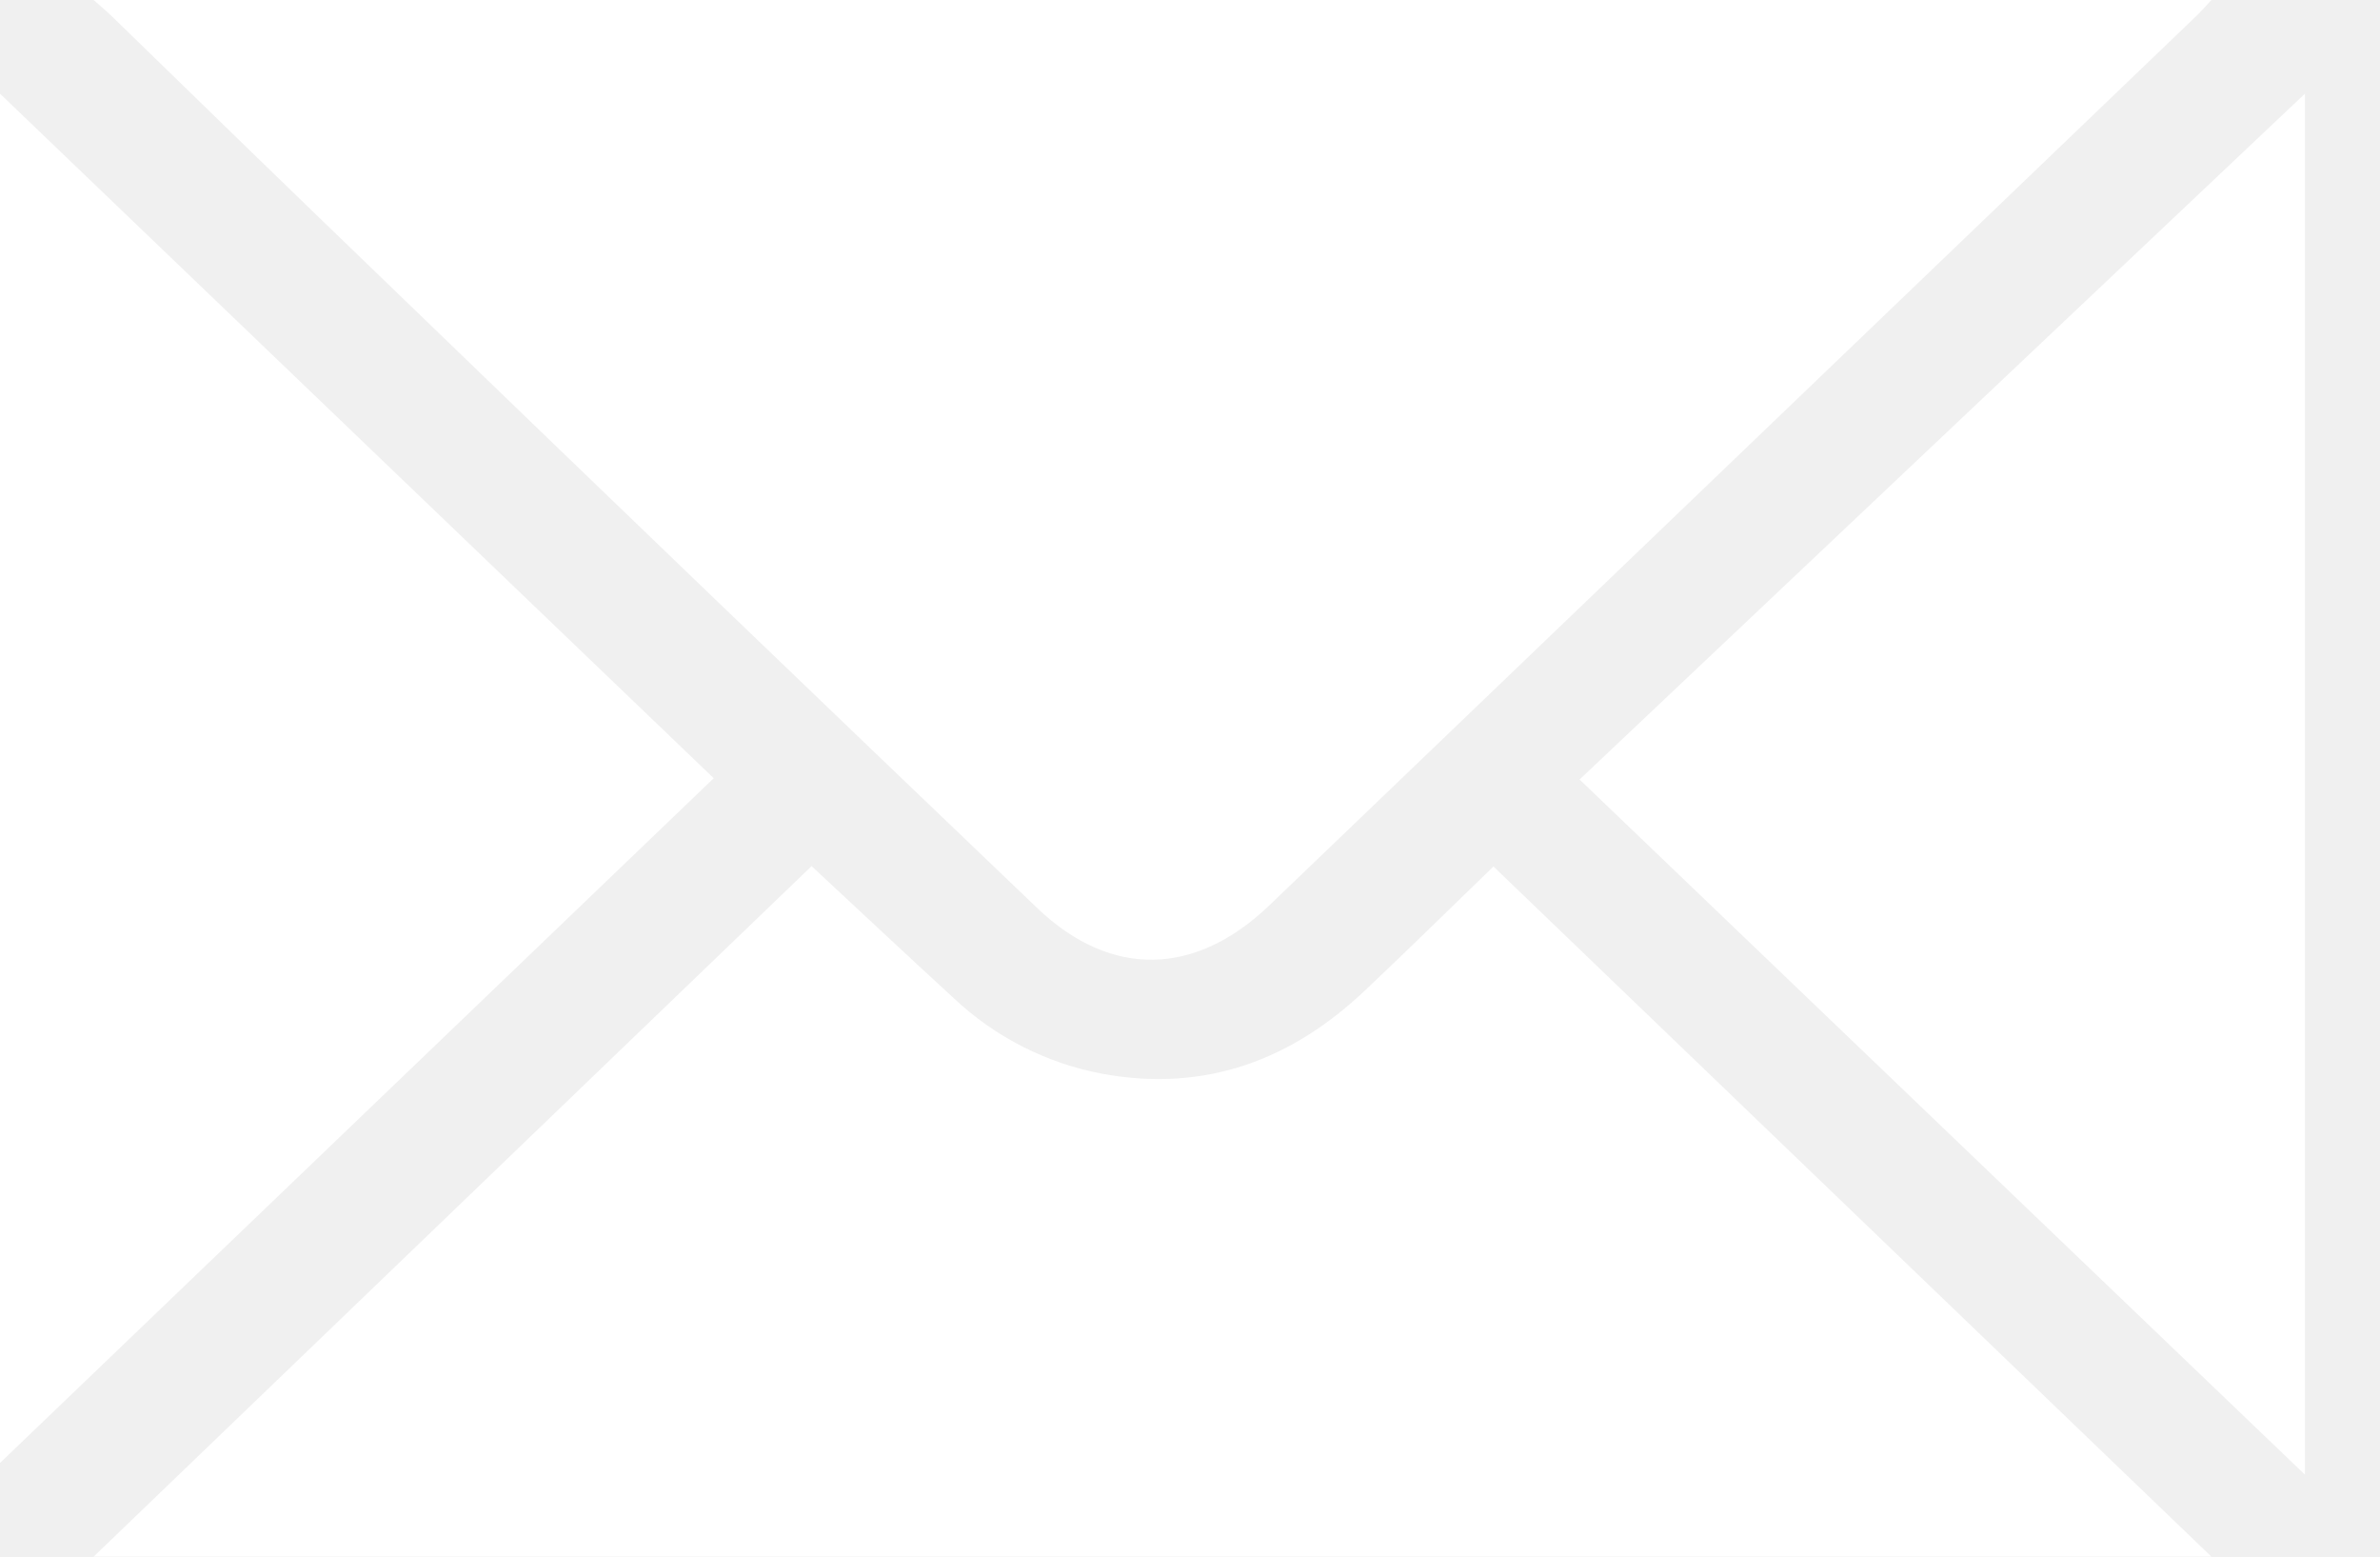
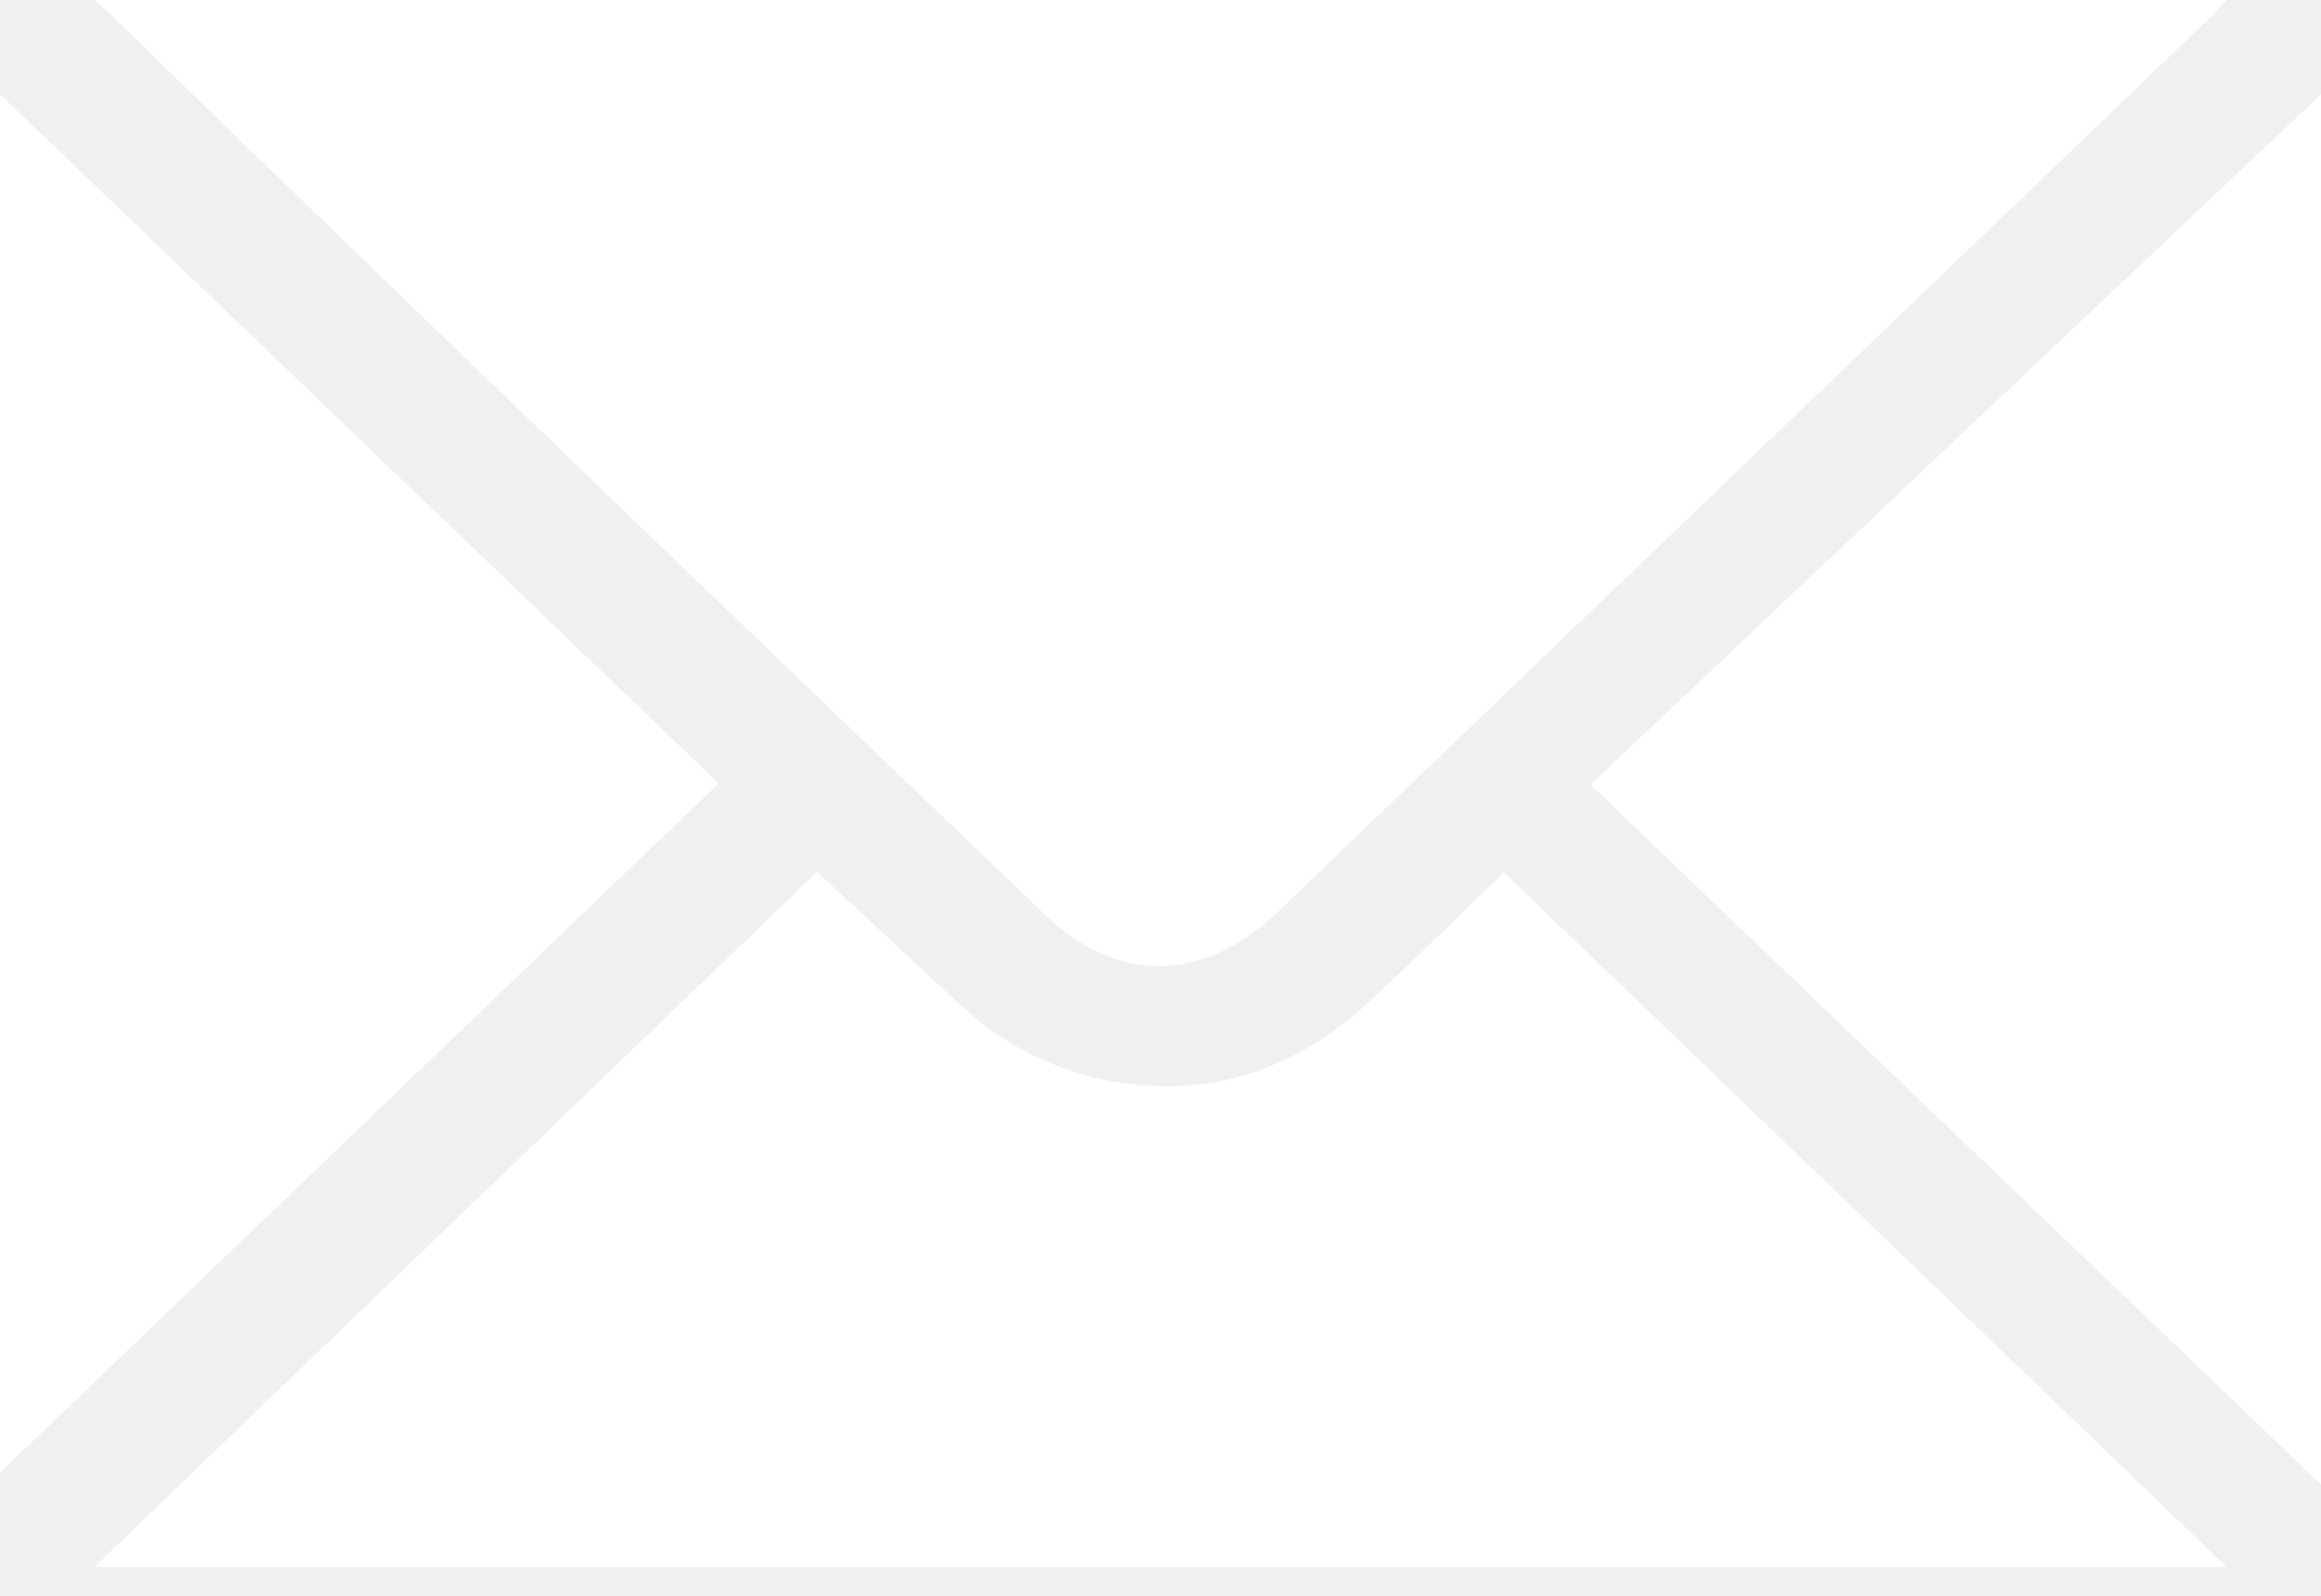
- <svg xmlns="http://www.w3.org/2000/svg" width="26" height="17" viewBox="0 0 26 17" fill="none">
-   <path d="M1.023 0H24.158C24.098 0.065 24.06 0.108 24.017 0.152L13.866 9.888C13.061 10.66 12.139 10.687 11.333 9.919C8.975 7.665 6.623 5.405 4.279 3.141C3.255 2.155 2.237 1.167 1.216 0.172C1.169 0.126 1.118 0.084 1.023 0Z" fill="white" />
-   <path d="M1.023 17L8.866 9.459C9.387 9.943 9.899 10.424 10.416 10.898C10.87 11.327 11.439 11.616 12.054 11.729C13.17 11.929 14.111 11.578 14.92 10.809C15.387 10.368 15.846 9.916 16.315 9.463L24.158 17H1.023Z" fill="white" />
-   <path d="M25.18 16.105L17.256 8.513L25.18 1.023V16.105Z" fill="white" />
-   <path d="M0 1.023L7.797 8.499L0 15.977V1.023Z" fill="white" />
+ <svg xmlns="http://www.w3.org/2000/svg" width="16" height="11" viewBox="0 0 16 11" fill="none">
+   <path d="M0.65 0H15.35C15.312 0.042 15.288 0.069 15.261 0.097L8.811 6.283C8.299 6.773 7.714 6.791 7.201 6.302C5.703 4.87 4.209 3.435 2.719 1.996C2.068 1.37 1.421 0.741 0.773 0.109C0.743 0.08 0.71 0.053 0.65 0Z" fill="white" />
+   <path d="M0.65 10.802L5.633 6.01C5.965 6.318 6.29 6.623 6.619 6.925C6.907 7.198 7.269 7.381 7.659 7.453C8.369 7.58 8.967 7.357 9.48 6.868C9.777 6.588 10.069 6.301 10.367 6.013L15.35 10.802H0.65Z" fill="white" />
+   <path d="M16 10.233L10.964 5.409L16 0.65V10.233Z" fill="white" />
+   <path d="M0 0.65L4.954 5.4L0 10.152V0.65Z" fill="white" />
</svg>
